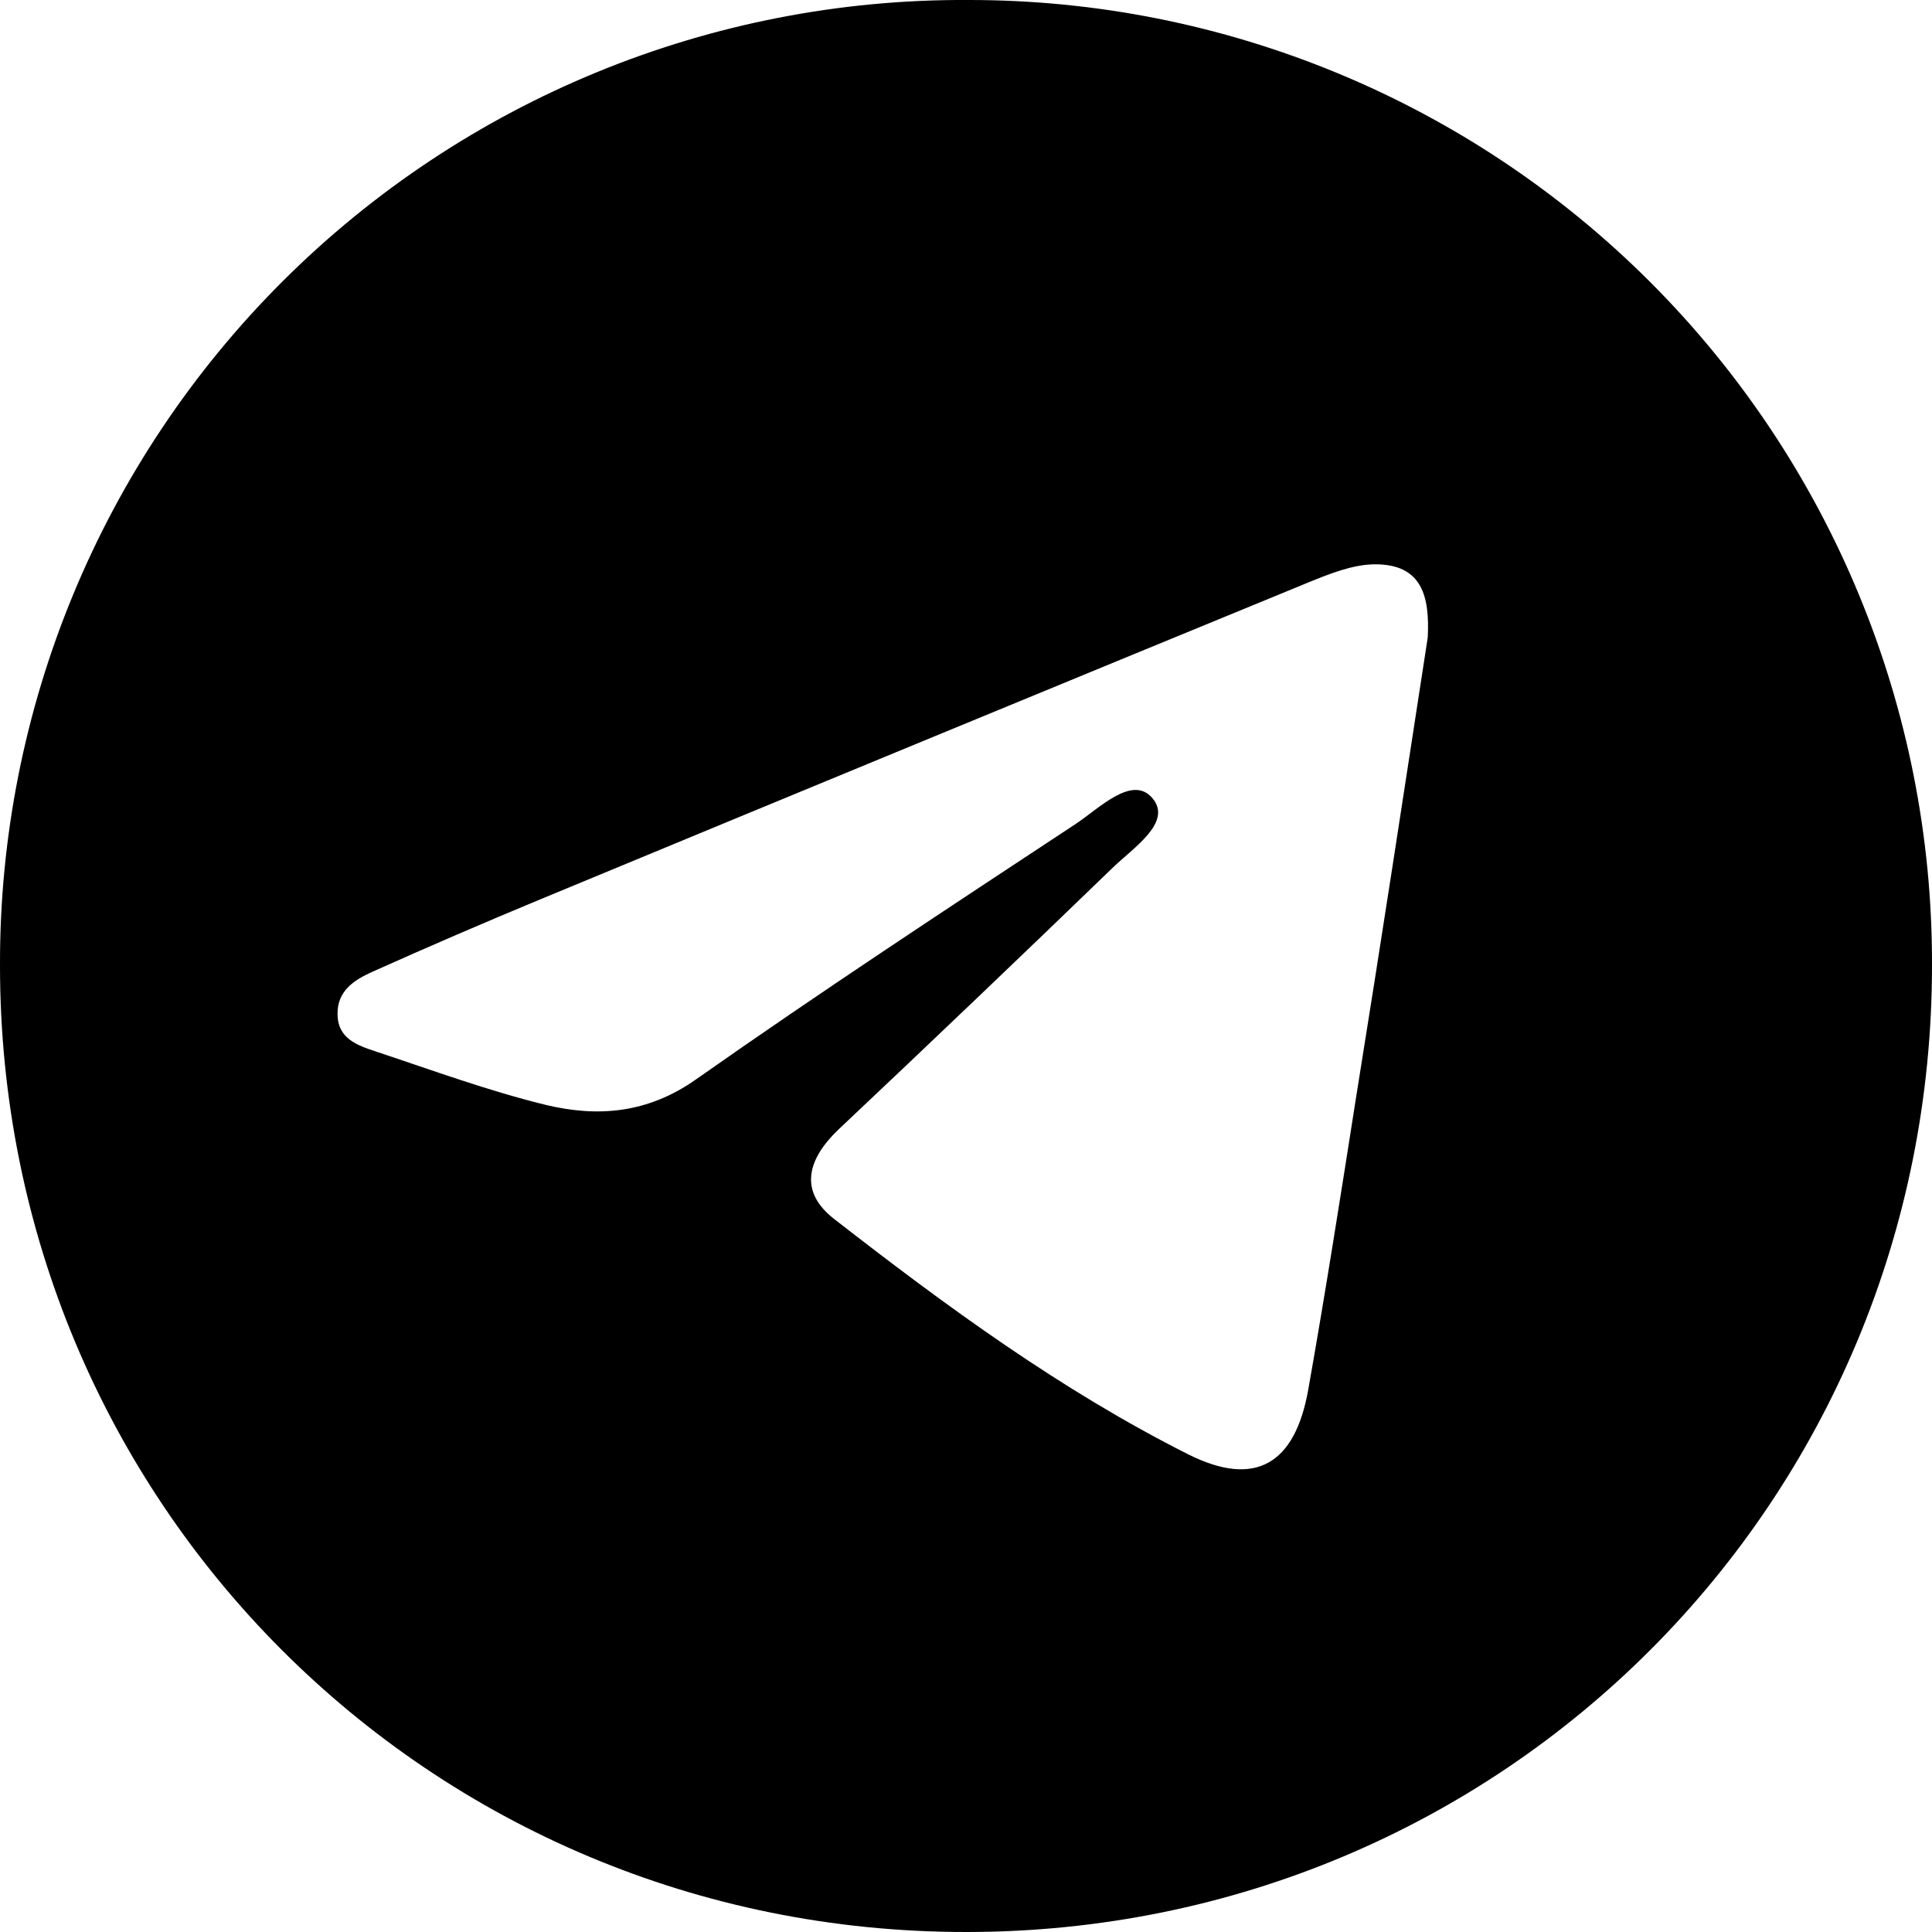
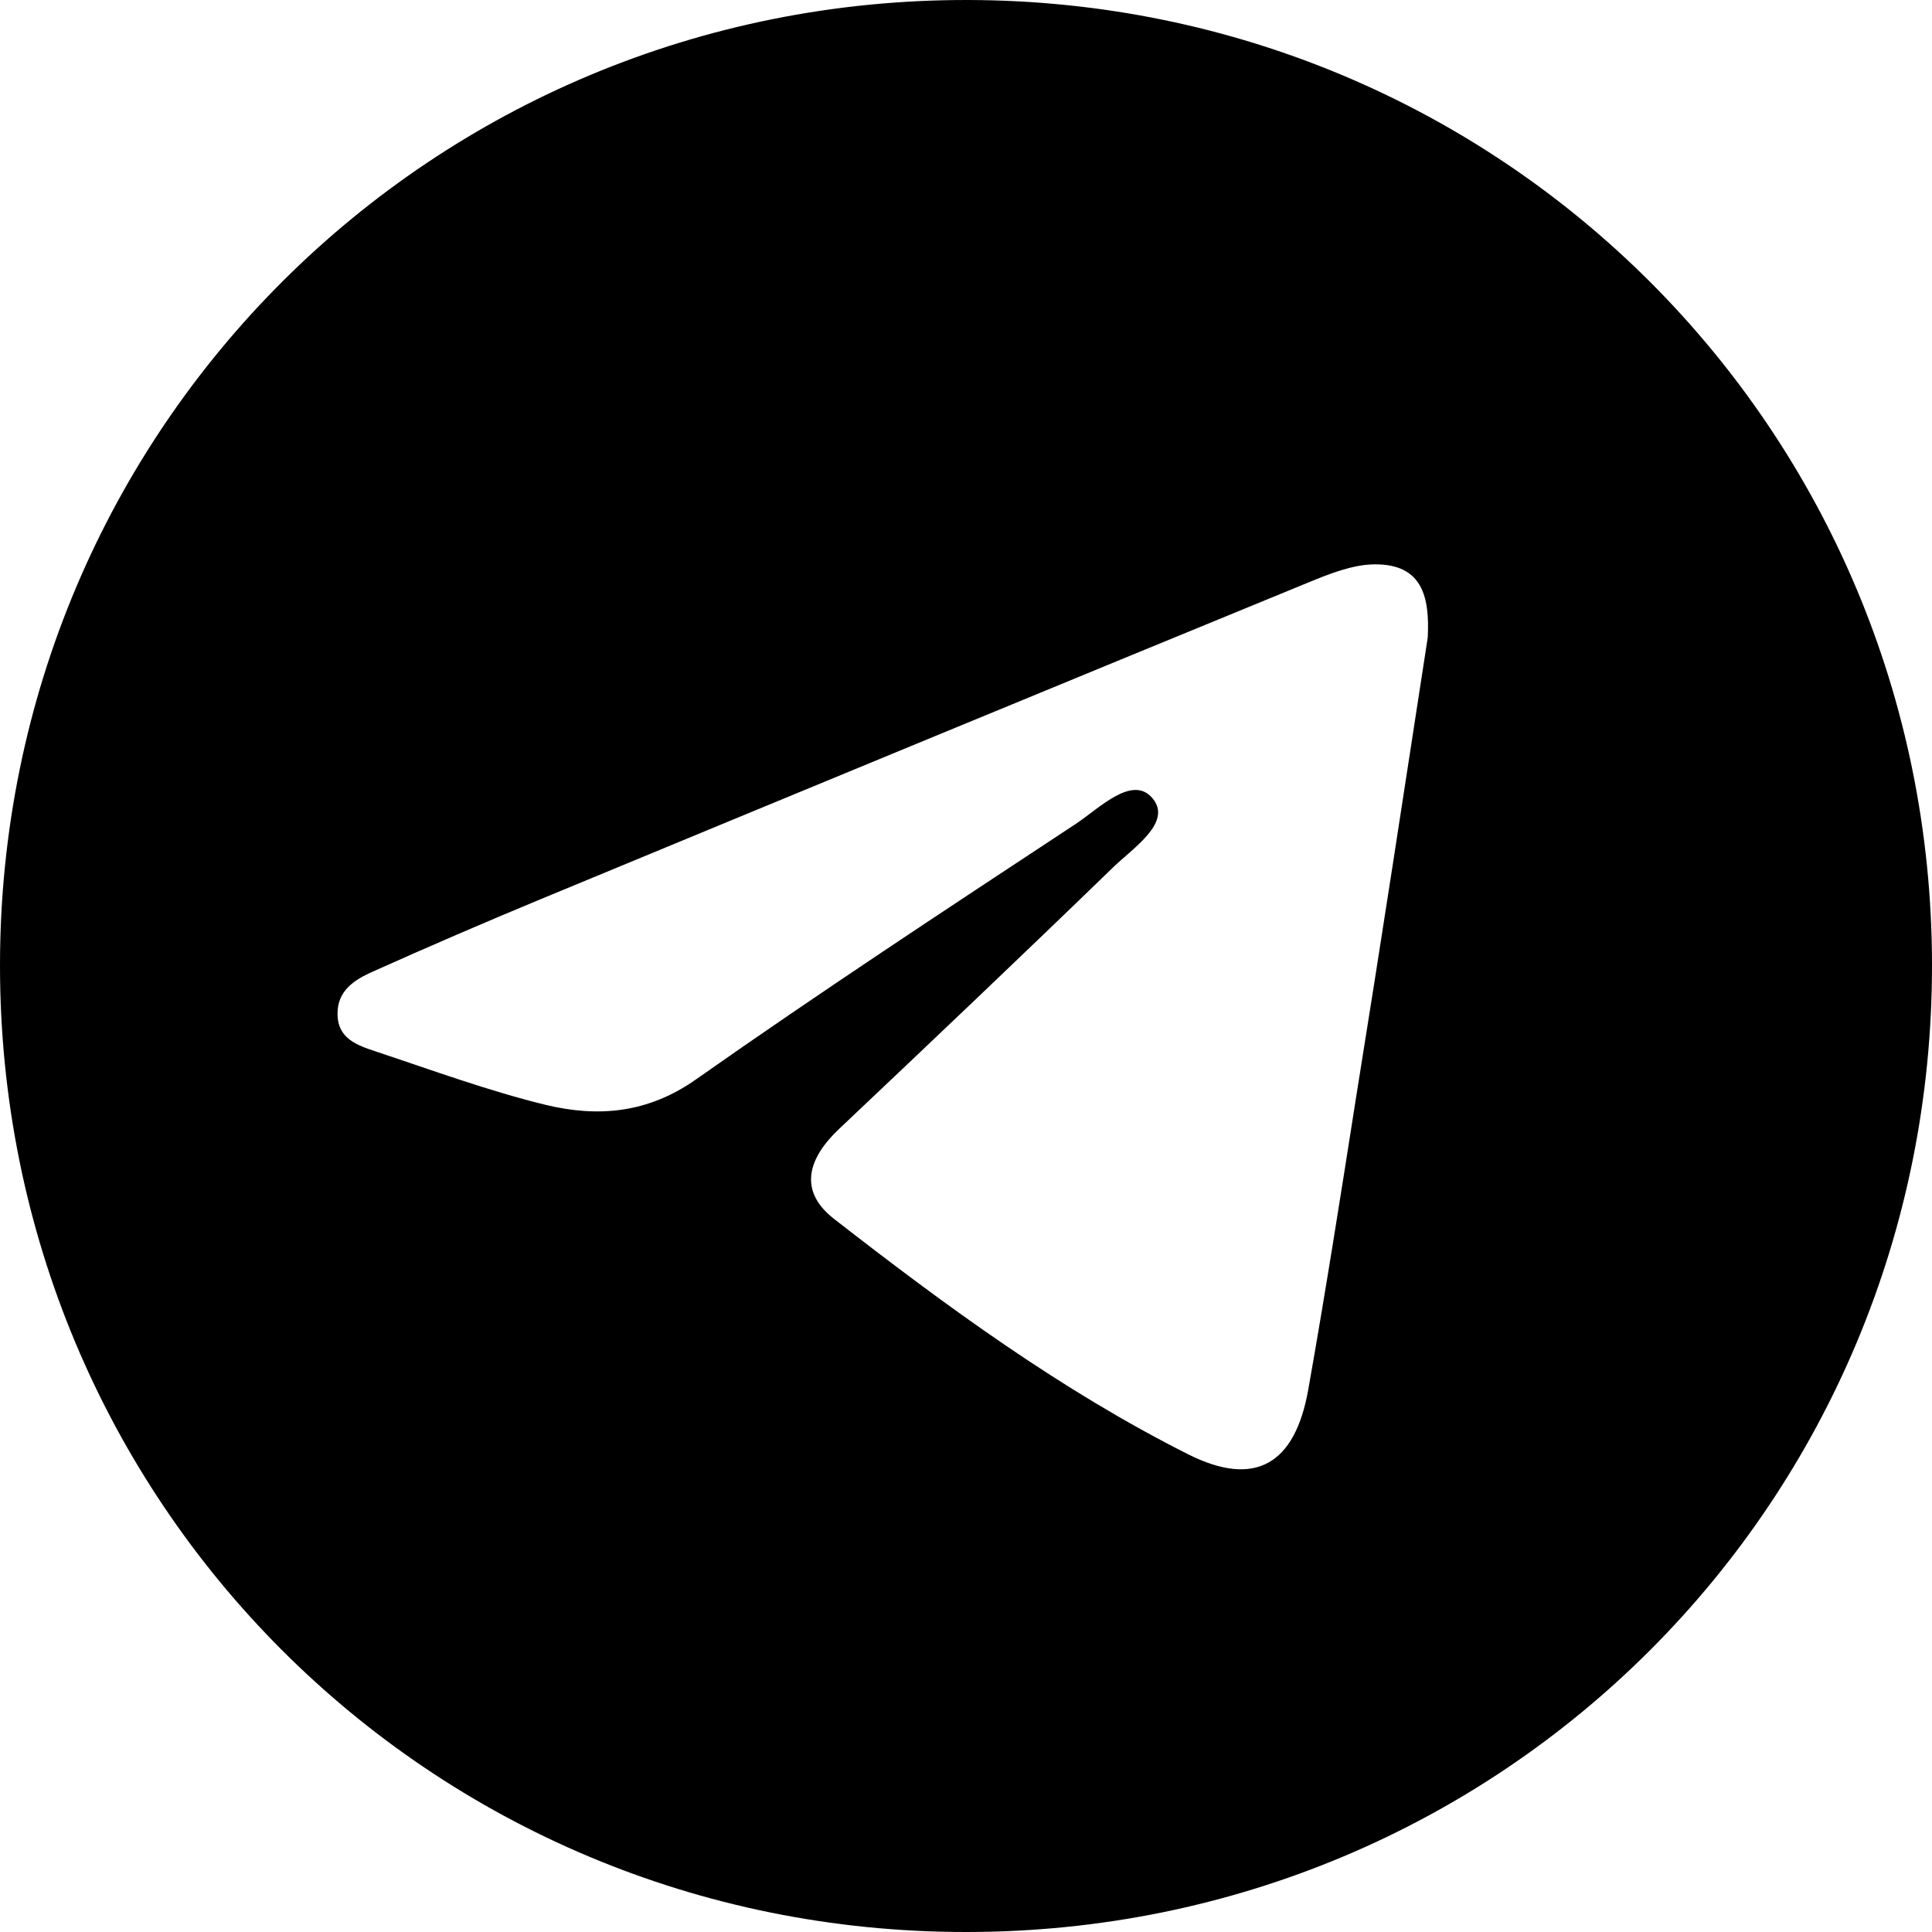
<svg xmlns="http://www.w3.org/2000/svg" width="56" height="56" viewBox="0 0 56 56" fill="inherit">
  <g clip-path="url(#clip0_269_4080)">
-     <path d="M28.008 56C12.448 56.008-.008 43.53 0 27.972A27.905 27.905 0 0128.064 0 27.9 27.9 0 0156 27.956C56.016 43.522 43.568 56 28.008 56zm13.376-37.523c.056-1.151-.136-2.135-1.552-2.12-.632.009-1.288.273-1.896.52A7656.102 7656.102 0 0015.68 26.06c-1.64.68-3.272 1.384-4.896 2.112-.512.232-1.008.544-1 1.216 0 .72.576.912 1.104 1.088 1.64.544 3.264 1.143 4.936 1.551 1.504.36 2.944.248 4.344-.736 3.616-2.543 7.32-4.975 11.008-7.406.68-.448 1.648-1.448 2.232-.744.584.696-.568 1.44-1.152 2.007a889.016 889.016 0 01-7.952 7.591c-.88.84-1.176 1.776-.128 2.592 3.248 2.528 6.576 4.967 10.264 6.823 1.944.976 3.096.288 3.48-1.872.504-2.847.952-5.703 1.4-8.558.712-4.416 1.384-8.831 2.064-13.247z" />
+     <path d="M28.008 56C12.448 56.008 -0.008 43.53 3.8514e-06 27.972C0.008 12.422 12.512 -0.032 28.064 6.15099e-05C43.56 0.032 55.984 12.462 56 27.956C56.016 43.522 43.568 56 28.008 56ZM41.384 18.477C41.44 17.326 41.248 16.342 39.832 16.358C39.2 16.366 38.544 16.63 37.936 16.878C30.512 19.925 23.096 22.989 15.68 26.06C14.04 26.74 12.408 27.444 10.784 28.172C10.272 28.404 9.776 28.716 9.784 29.388C9.784 30.108 10.36 30.3 10.888 30.476C12.528 31.02 14.152 31.619 15.824 32.027C17.328 32.387 18.768 32.275 20.168 31.291C23.784 28.748 27.488 26.316 31.176 23.885C31.856 23.437 32.824 22.437 33.408 23.141C33.992 23.837 32.84 24.581 32.256 25.148C29.624 27.7 26.968 30.22 24.304 32.739C23.424 33.579 23.128 34.515 24.176 35.331C27.424 37.859 30.752 40.298 34.44 42.154C36.384 43.13 37.536 42.442 37.92 40.282C38.424 37.435 38.872 34.579 39.32 31.724C40.032 27.308 40.704 22.893 41.384 18.477Z" fill="inherit" />
  </g>
  <defs>
    <clipPath id="clip0_269_4080">
-       <path d="M0 0h56v56H0z" />
+       <rect width="56" height="56" fill="inherit" />
    </clipPath>
  </defs>
</svg>
